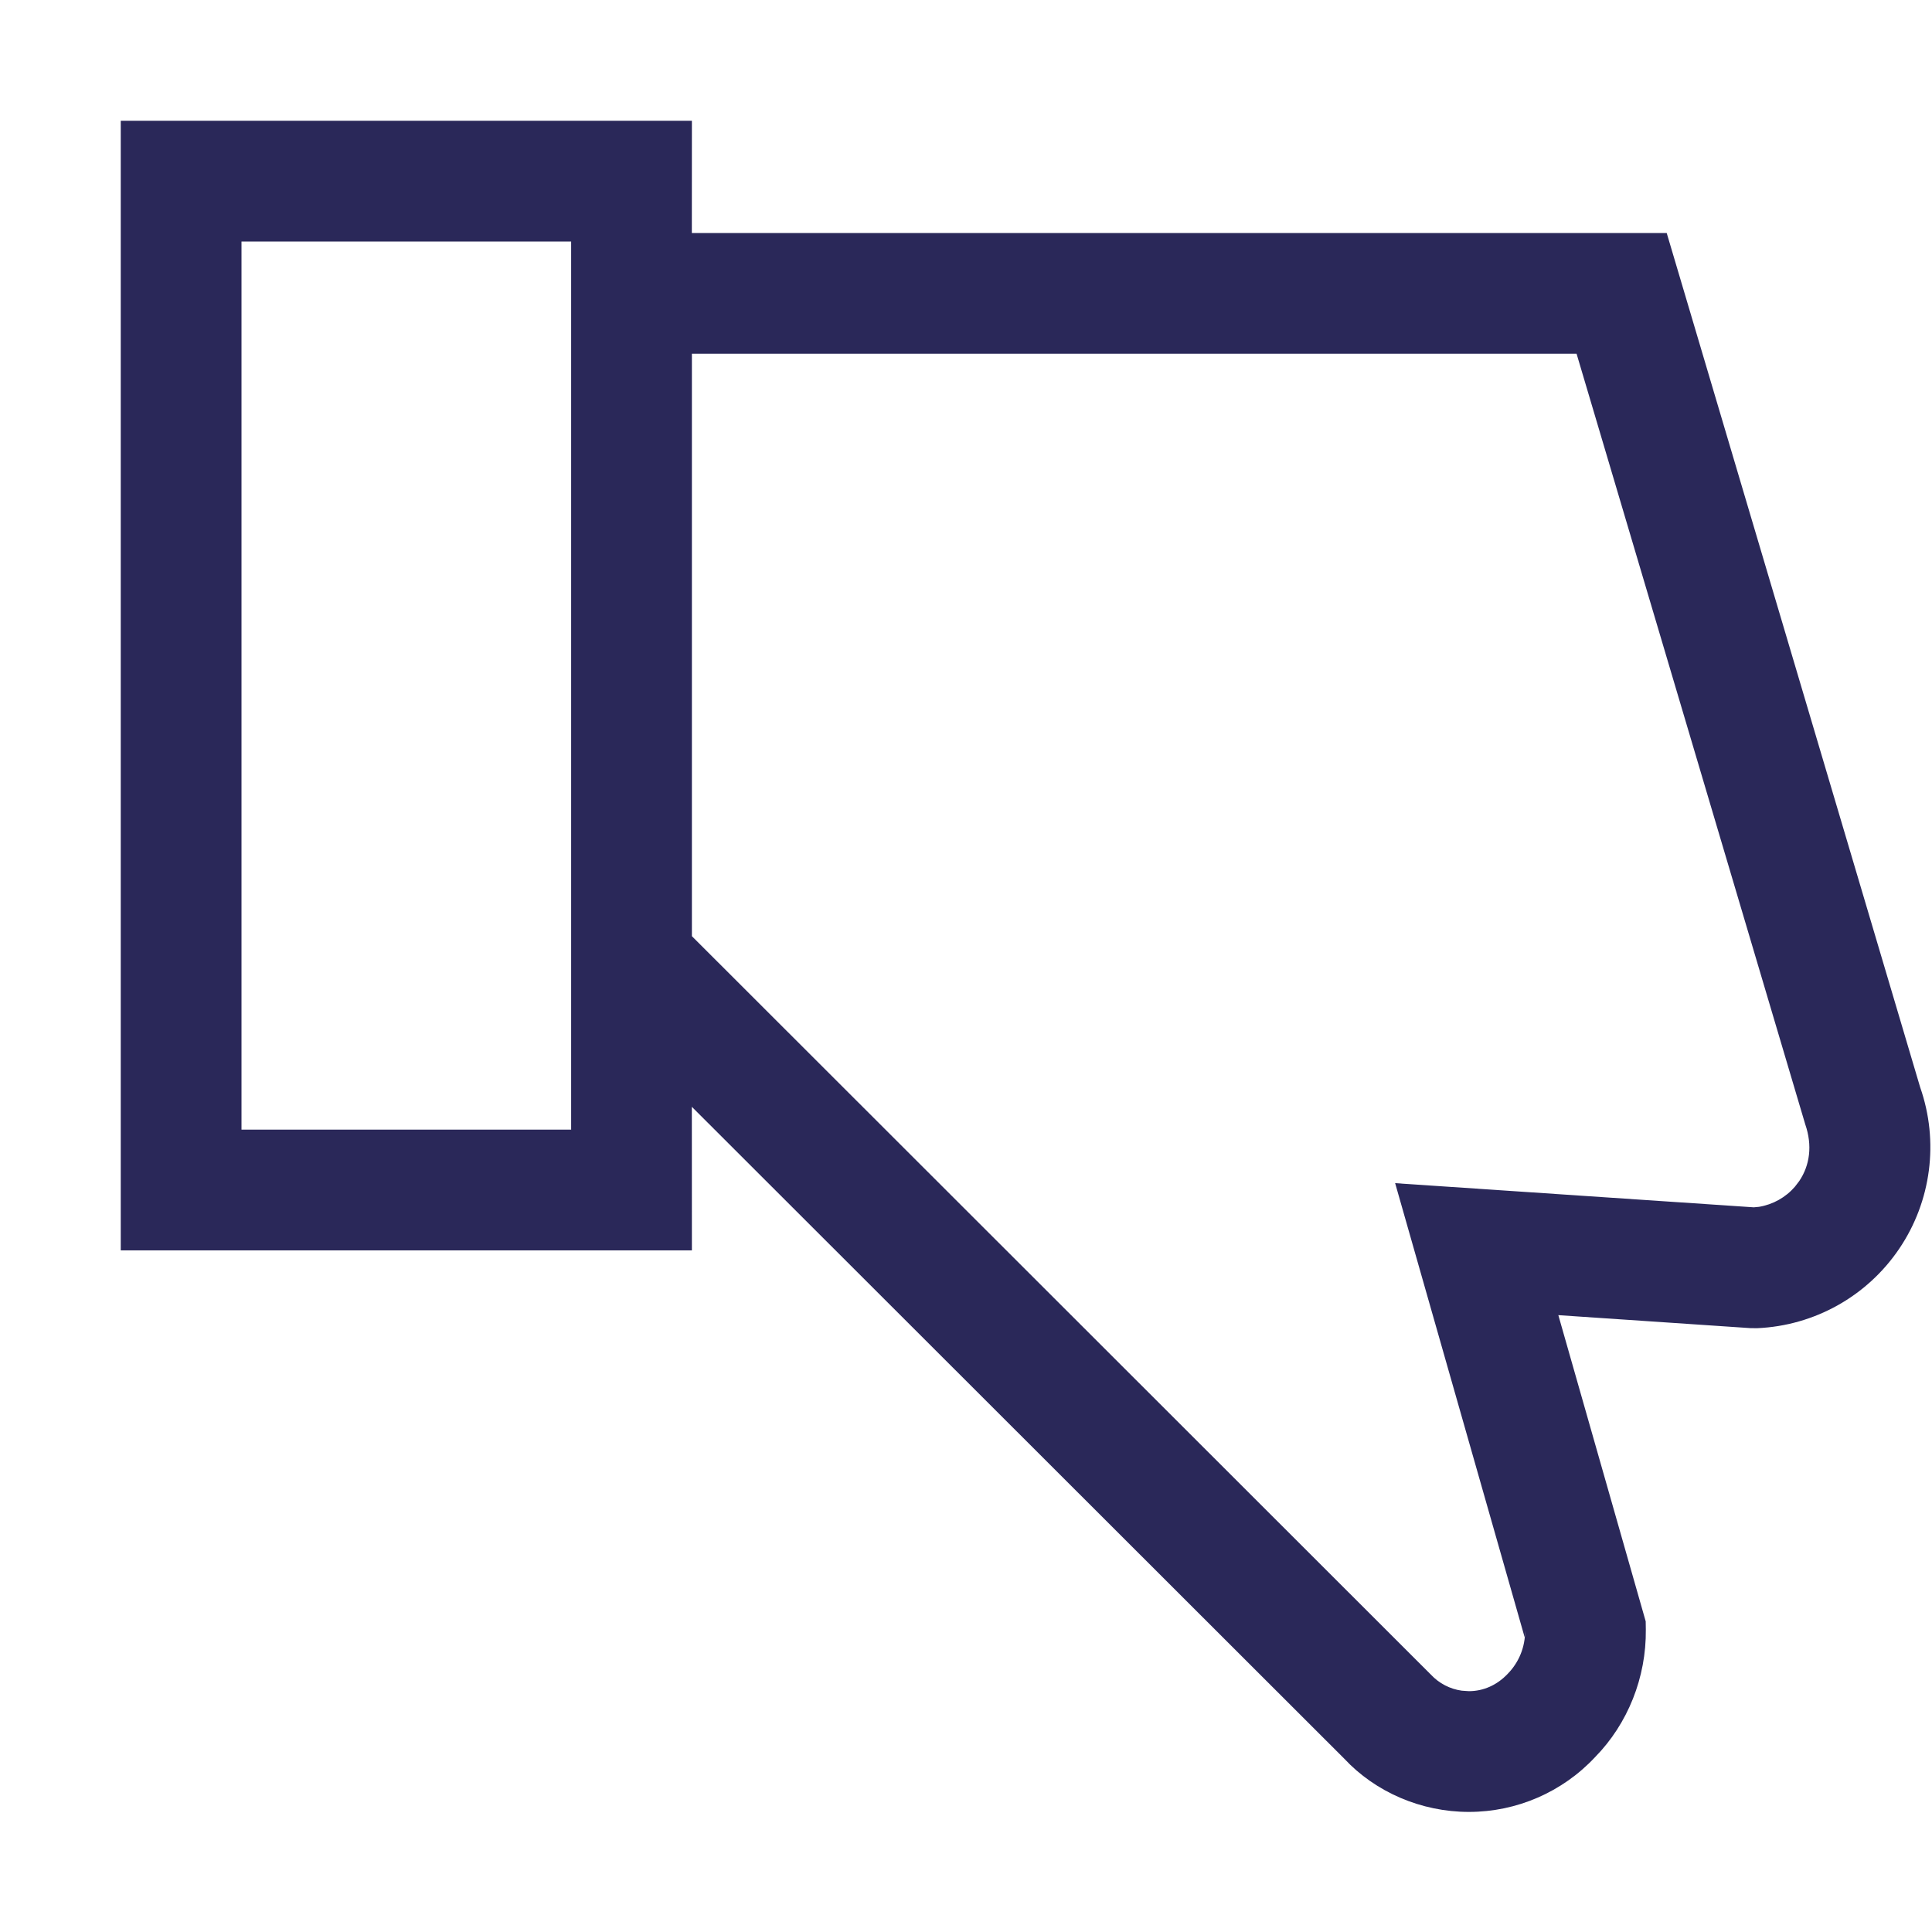
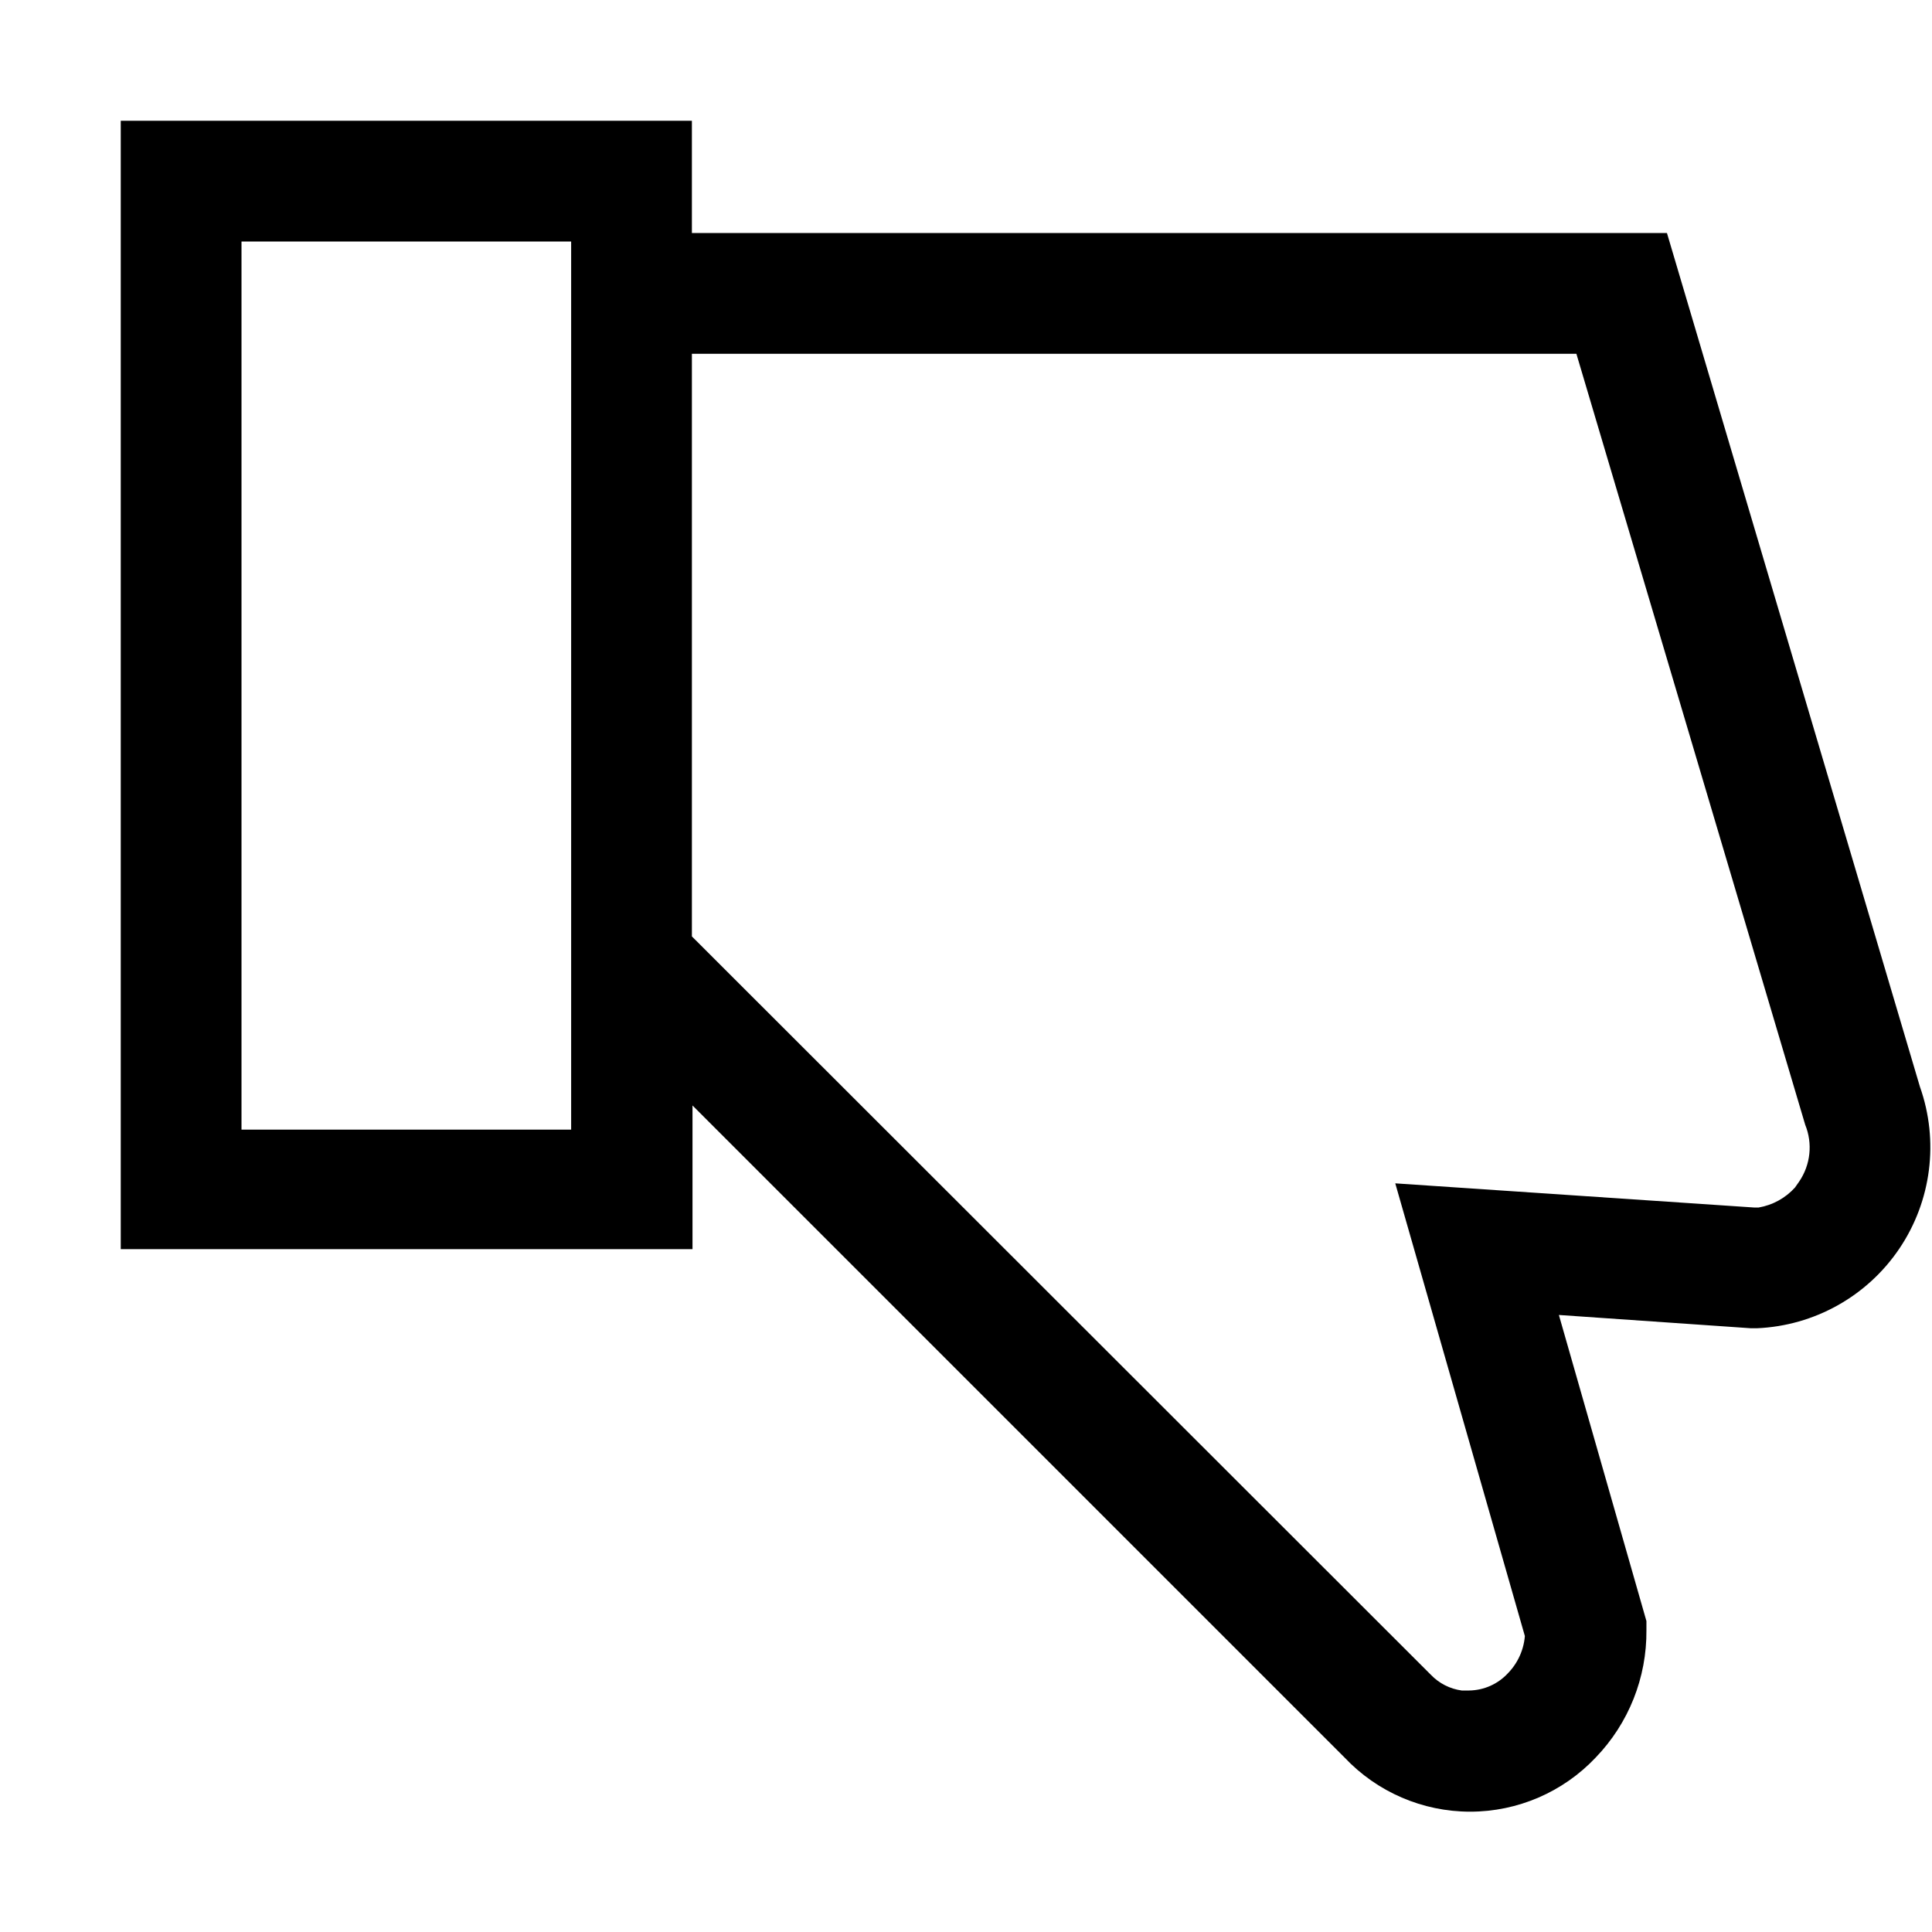
- <svg xmlns="http://www.w3.org/2000/svg" width="32px" height="32px" viewBox="0 0 32 32" version="1.1">
-   <g id="Atoms/Ikoner/Ui/Thumb-down" stroke="none" stroke-width="1" fill="none" fill-rule="evenodd">
-     <g id="Thumb-down-" fill-rule="nonzero">
-       <path d="M11.46,2 L11.459,3.86 L27.606,3.86 L31.804,18.009 C32.118,18.905 31.989,19.897 31.457,20.683 C30.925,21.47 30.052,21.958 29.104,21.999 L29.104,21.999 L28.993,21.998 L25.811,21.783 L27.258,26.855 L27.26,26.989 C27.269,27.784 26.961,28.551 26.421,29.102 C25.88,29.682 25.123,30.011 24.33,30.011 C23.537,30.011 22.78,29.682 22.263,29.127 L22.263,29.127 L11.459,18.332 L11.46,20.71 L2,20.71 L2,2 L11.46,2 Z M26.113,5.859 L11.46,5.859 L11.46,15.506 L23.701,27.738 C23.837,27.883 24.017,27.976 24.212,28.003 L24.212,28.003 L24.33,28.011 C24.568,28.011 24.796,27.912 24.975,27.721 C25.16,27.531 25.263,27.276 25.26,27.011 L25.26,27.011 L25.253,27.118 L23.108,19.597 L29.048,19.997 L29.134,19.989 C29.365,19.951 29.576,19.833 29.729,19.656 L29.729,19.656 L29.801,19.562 C29.978,19.3 30.021,18.97 29.901,18.624 L29.901,18.624 L26.113,5.859 Z M9.46,4 L4,4 L4,18.71 L9.46,18.71 L9.46,4 Z" id="Combined-Shape" fill="#2A2859" />
-     </g>
+ <svg xmlns="http://www.w3.org/2000/svg" width="32" height="32" viewBox="0 0 32 32">
+   <g id="thumbs-down">
+     <path id="Combined-Shape" d="M11.46,2V3.86H27.61L31.8,18a3,3,0,0,1-2.7,4H29l-3.18-.22,1.45,5.07V27a3,3,0,0,1-.84,2.11,2.86,2.86,0,0,1-4.16,0h0l-10.8-10.8v2.38H2V2ZM26.11,5.86H11.46v9.65L23.7,27.74a.87.87,0,0,0,.51.26h.12a.89.89,0,0,0,.65-.29,1,1,0,0,0,.28-.71h0v.11L23.11,19.6l5.94.4h.08a1.05,1.05,0,0,0,.6-.33h0l.07-.1a1,1,0,0,0,.1-.94h0ZM9.46,4H4V18.71H9.46Z" />
  </g>
</svg>
